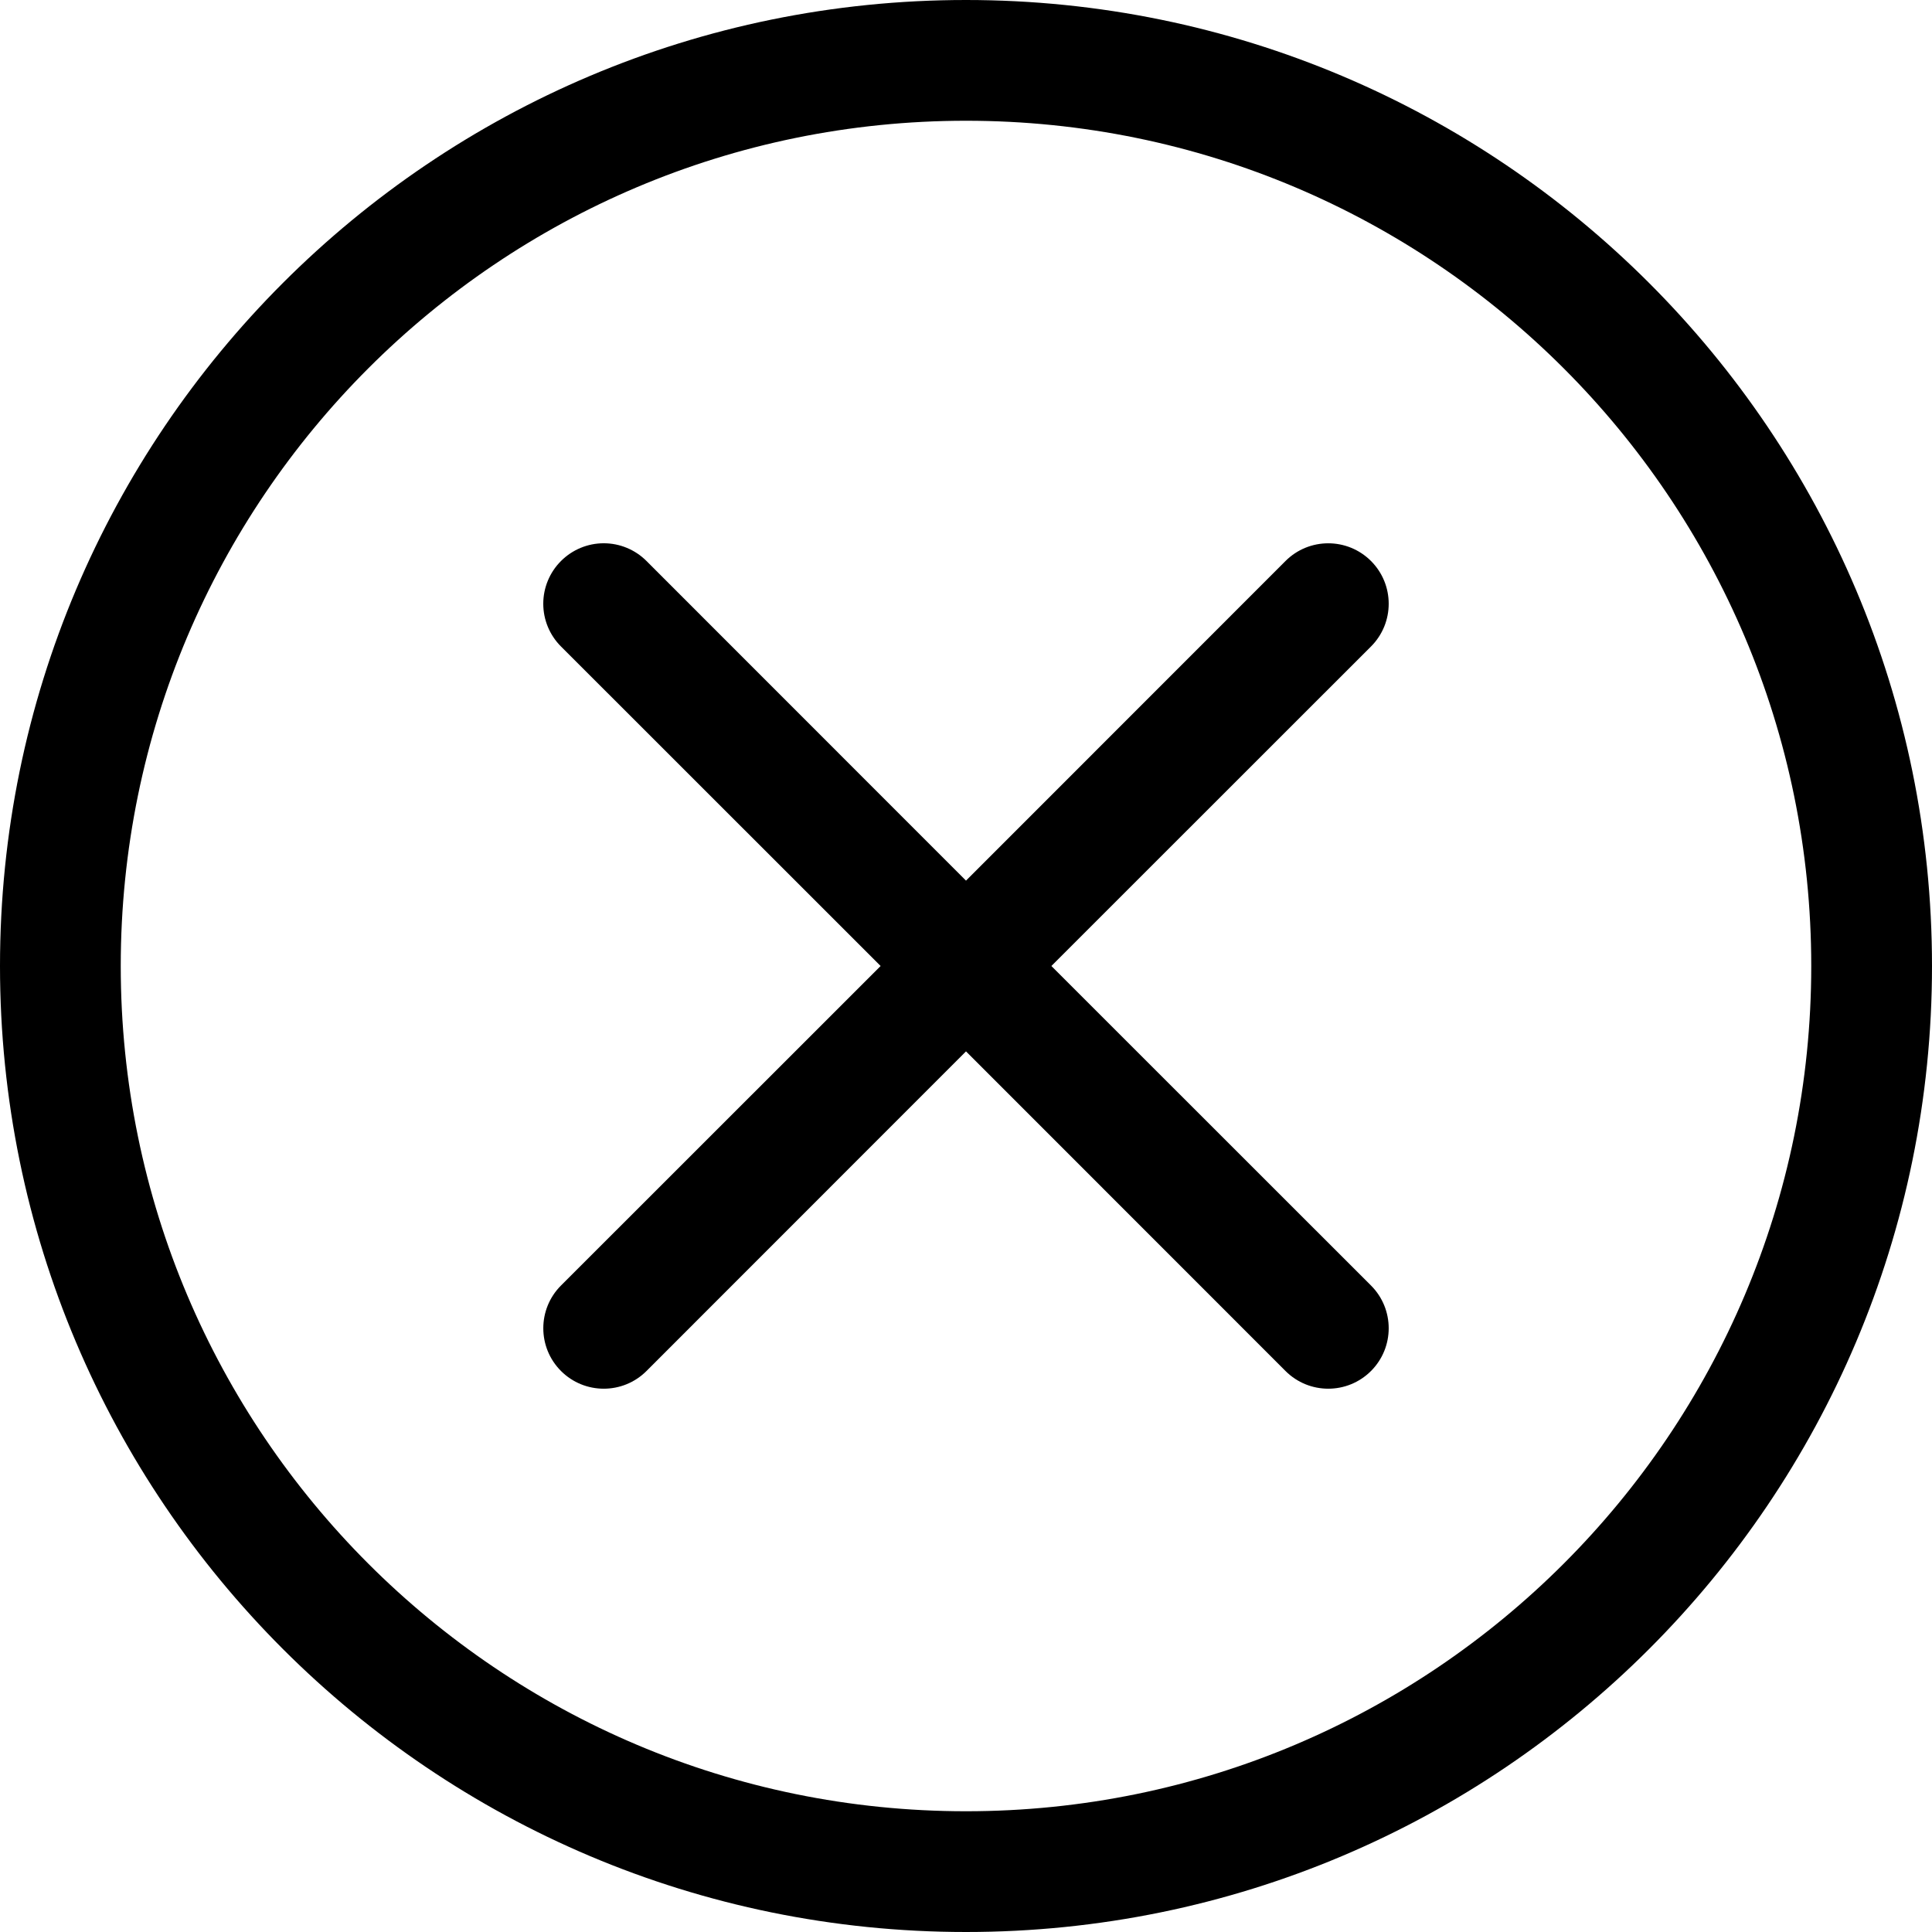
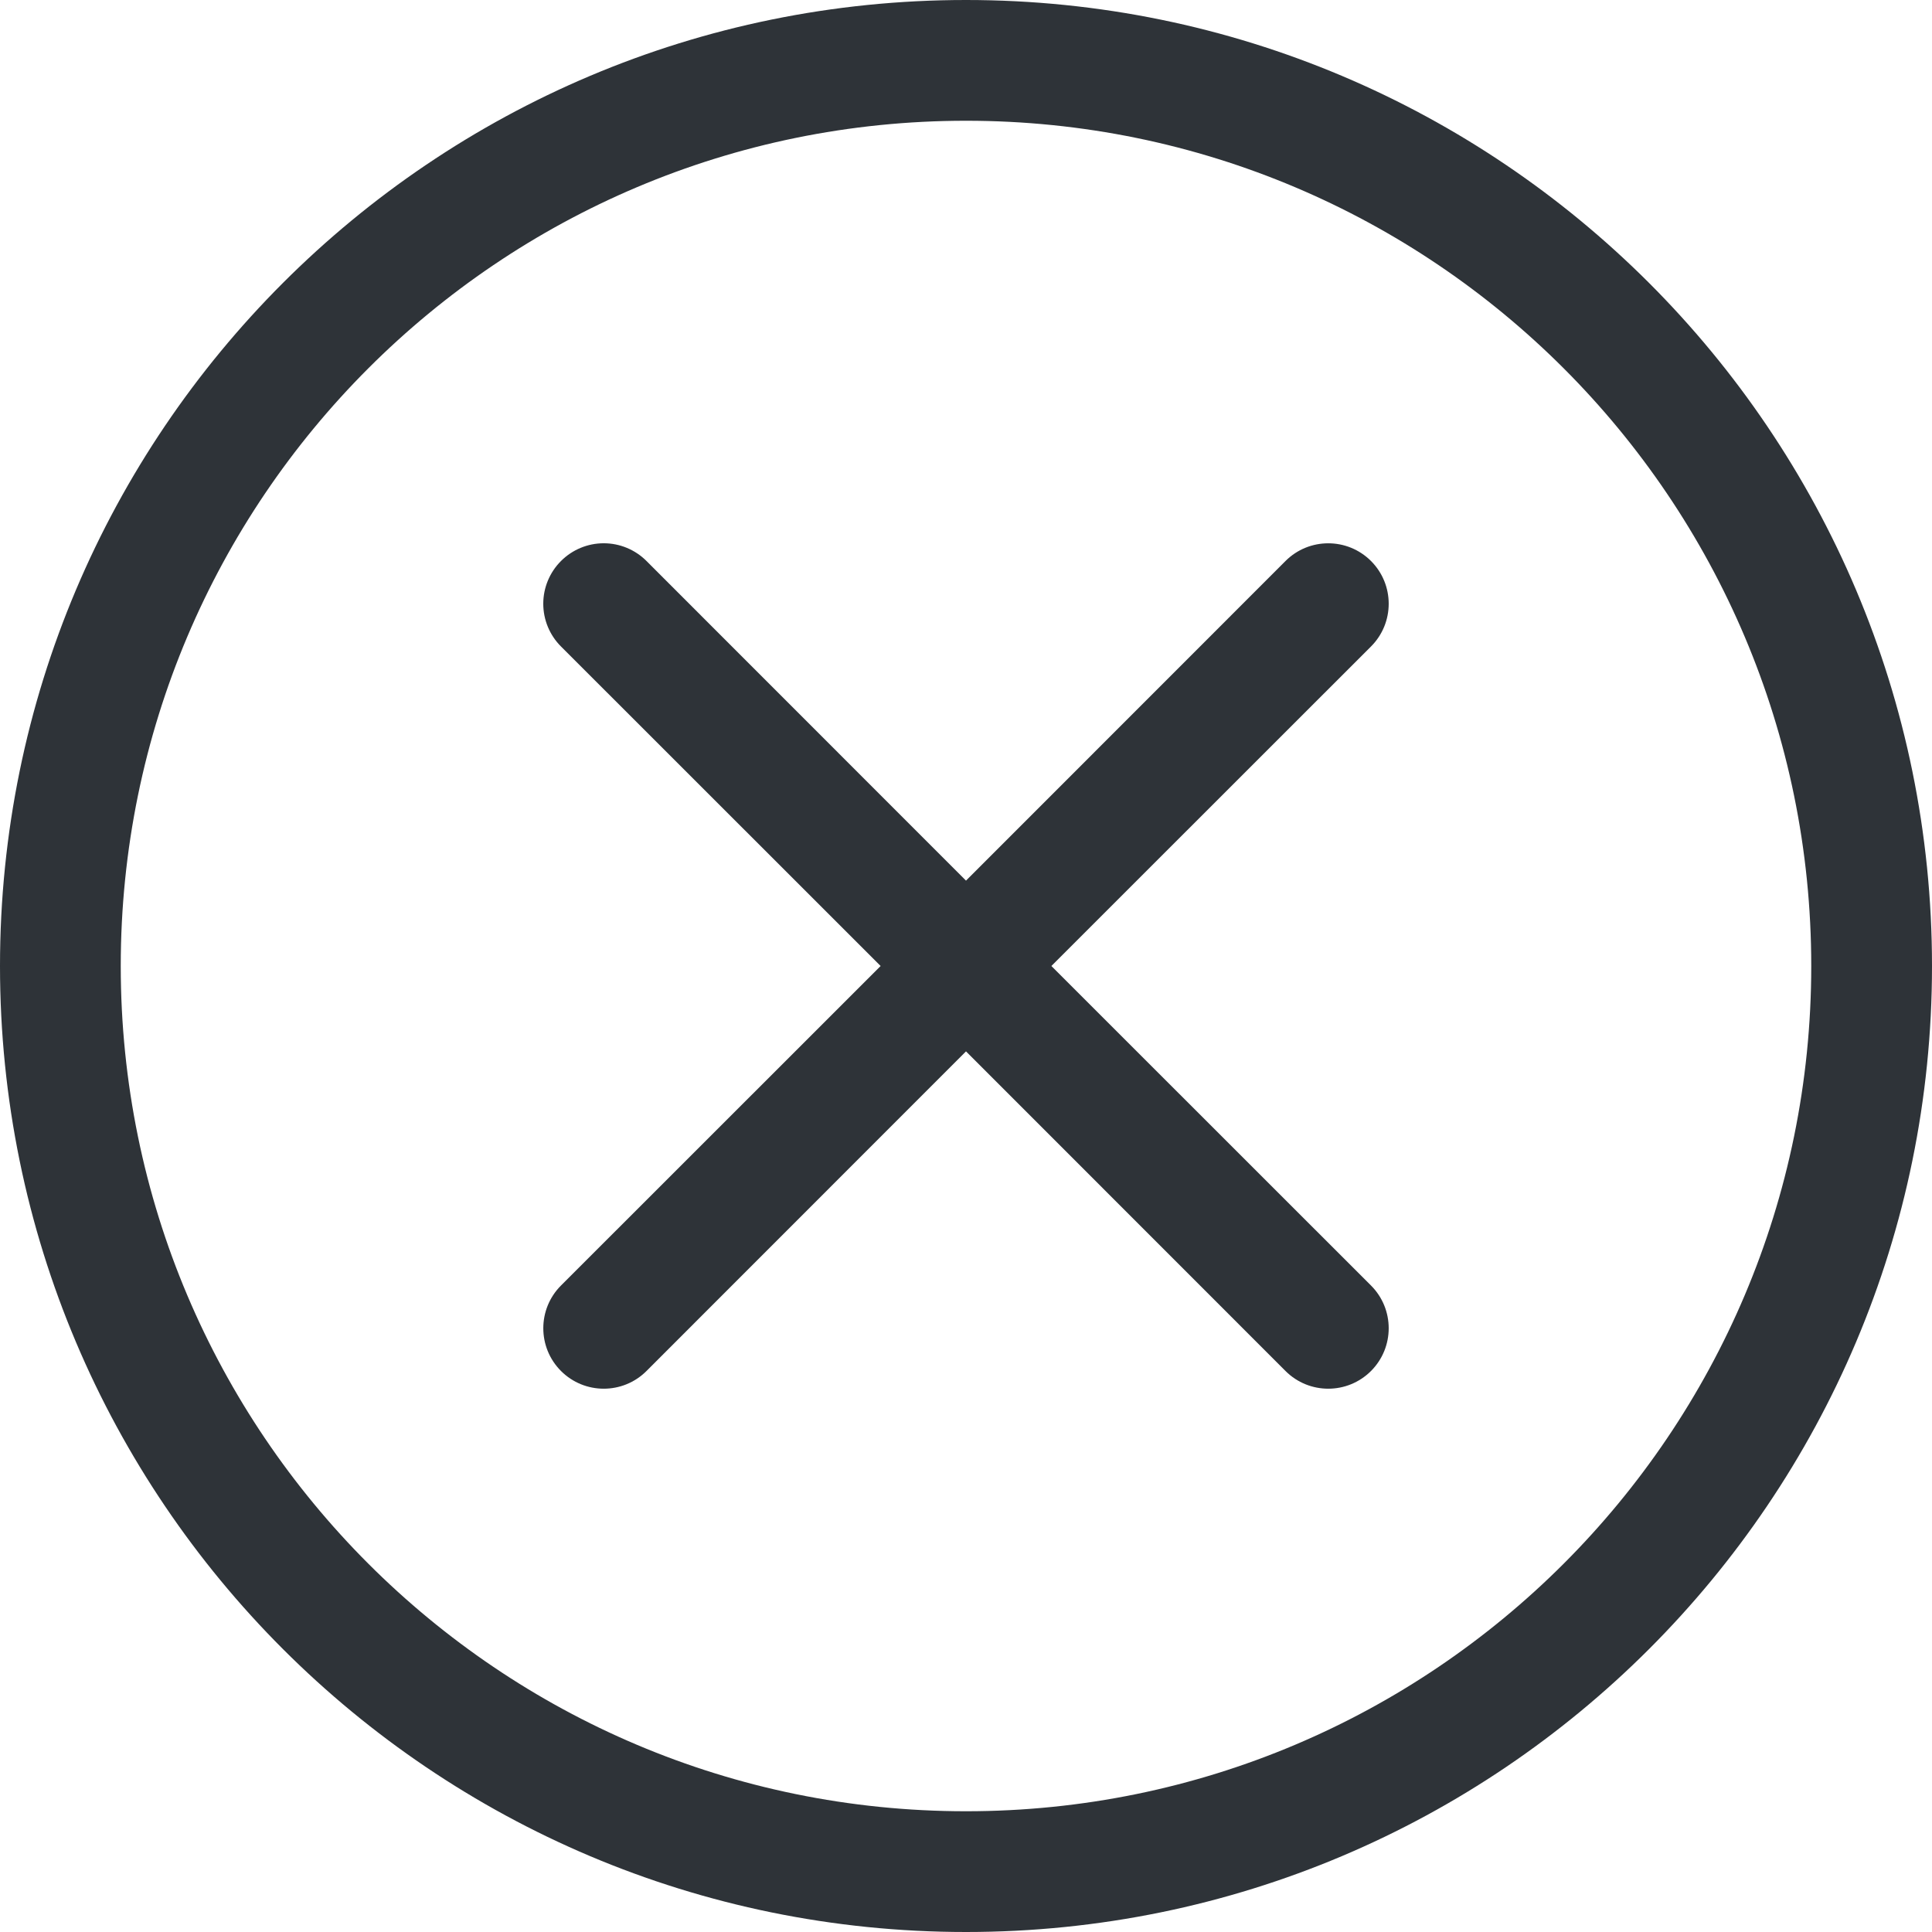
- <svg xmlns="http://www.w3.org/2000/svg" width="16" height="16" fill="currentColor" viewBox="0 0 16 16">
+ <svg xmlns="http://www.w3.org/2000/svg" width="16" height="16" fill="#2E3338" viewBox="0 0 16 16">
  <path d="M8 15A7 7 0 1 1 8 1a7 7 0 0 1 0 14zm0 1A8 8 0 1 0 8 0a8 8 0 0 0 0 16z" />
  <path d="M4.646 4.646a.5.5 0 0 1 .708 0L8 7.293l2.646-2.647a.5.5 0 0 1 .708.708L8.707 8l2.647 2.646a.5.5 0 0 1-.708.708L8 8.707l-2.646 2.647a.5.5 0 0 1-.708-.708L7.293 8 4.646 5.354a.5.5 0 0 1 0-.708z" />
</svg>
